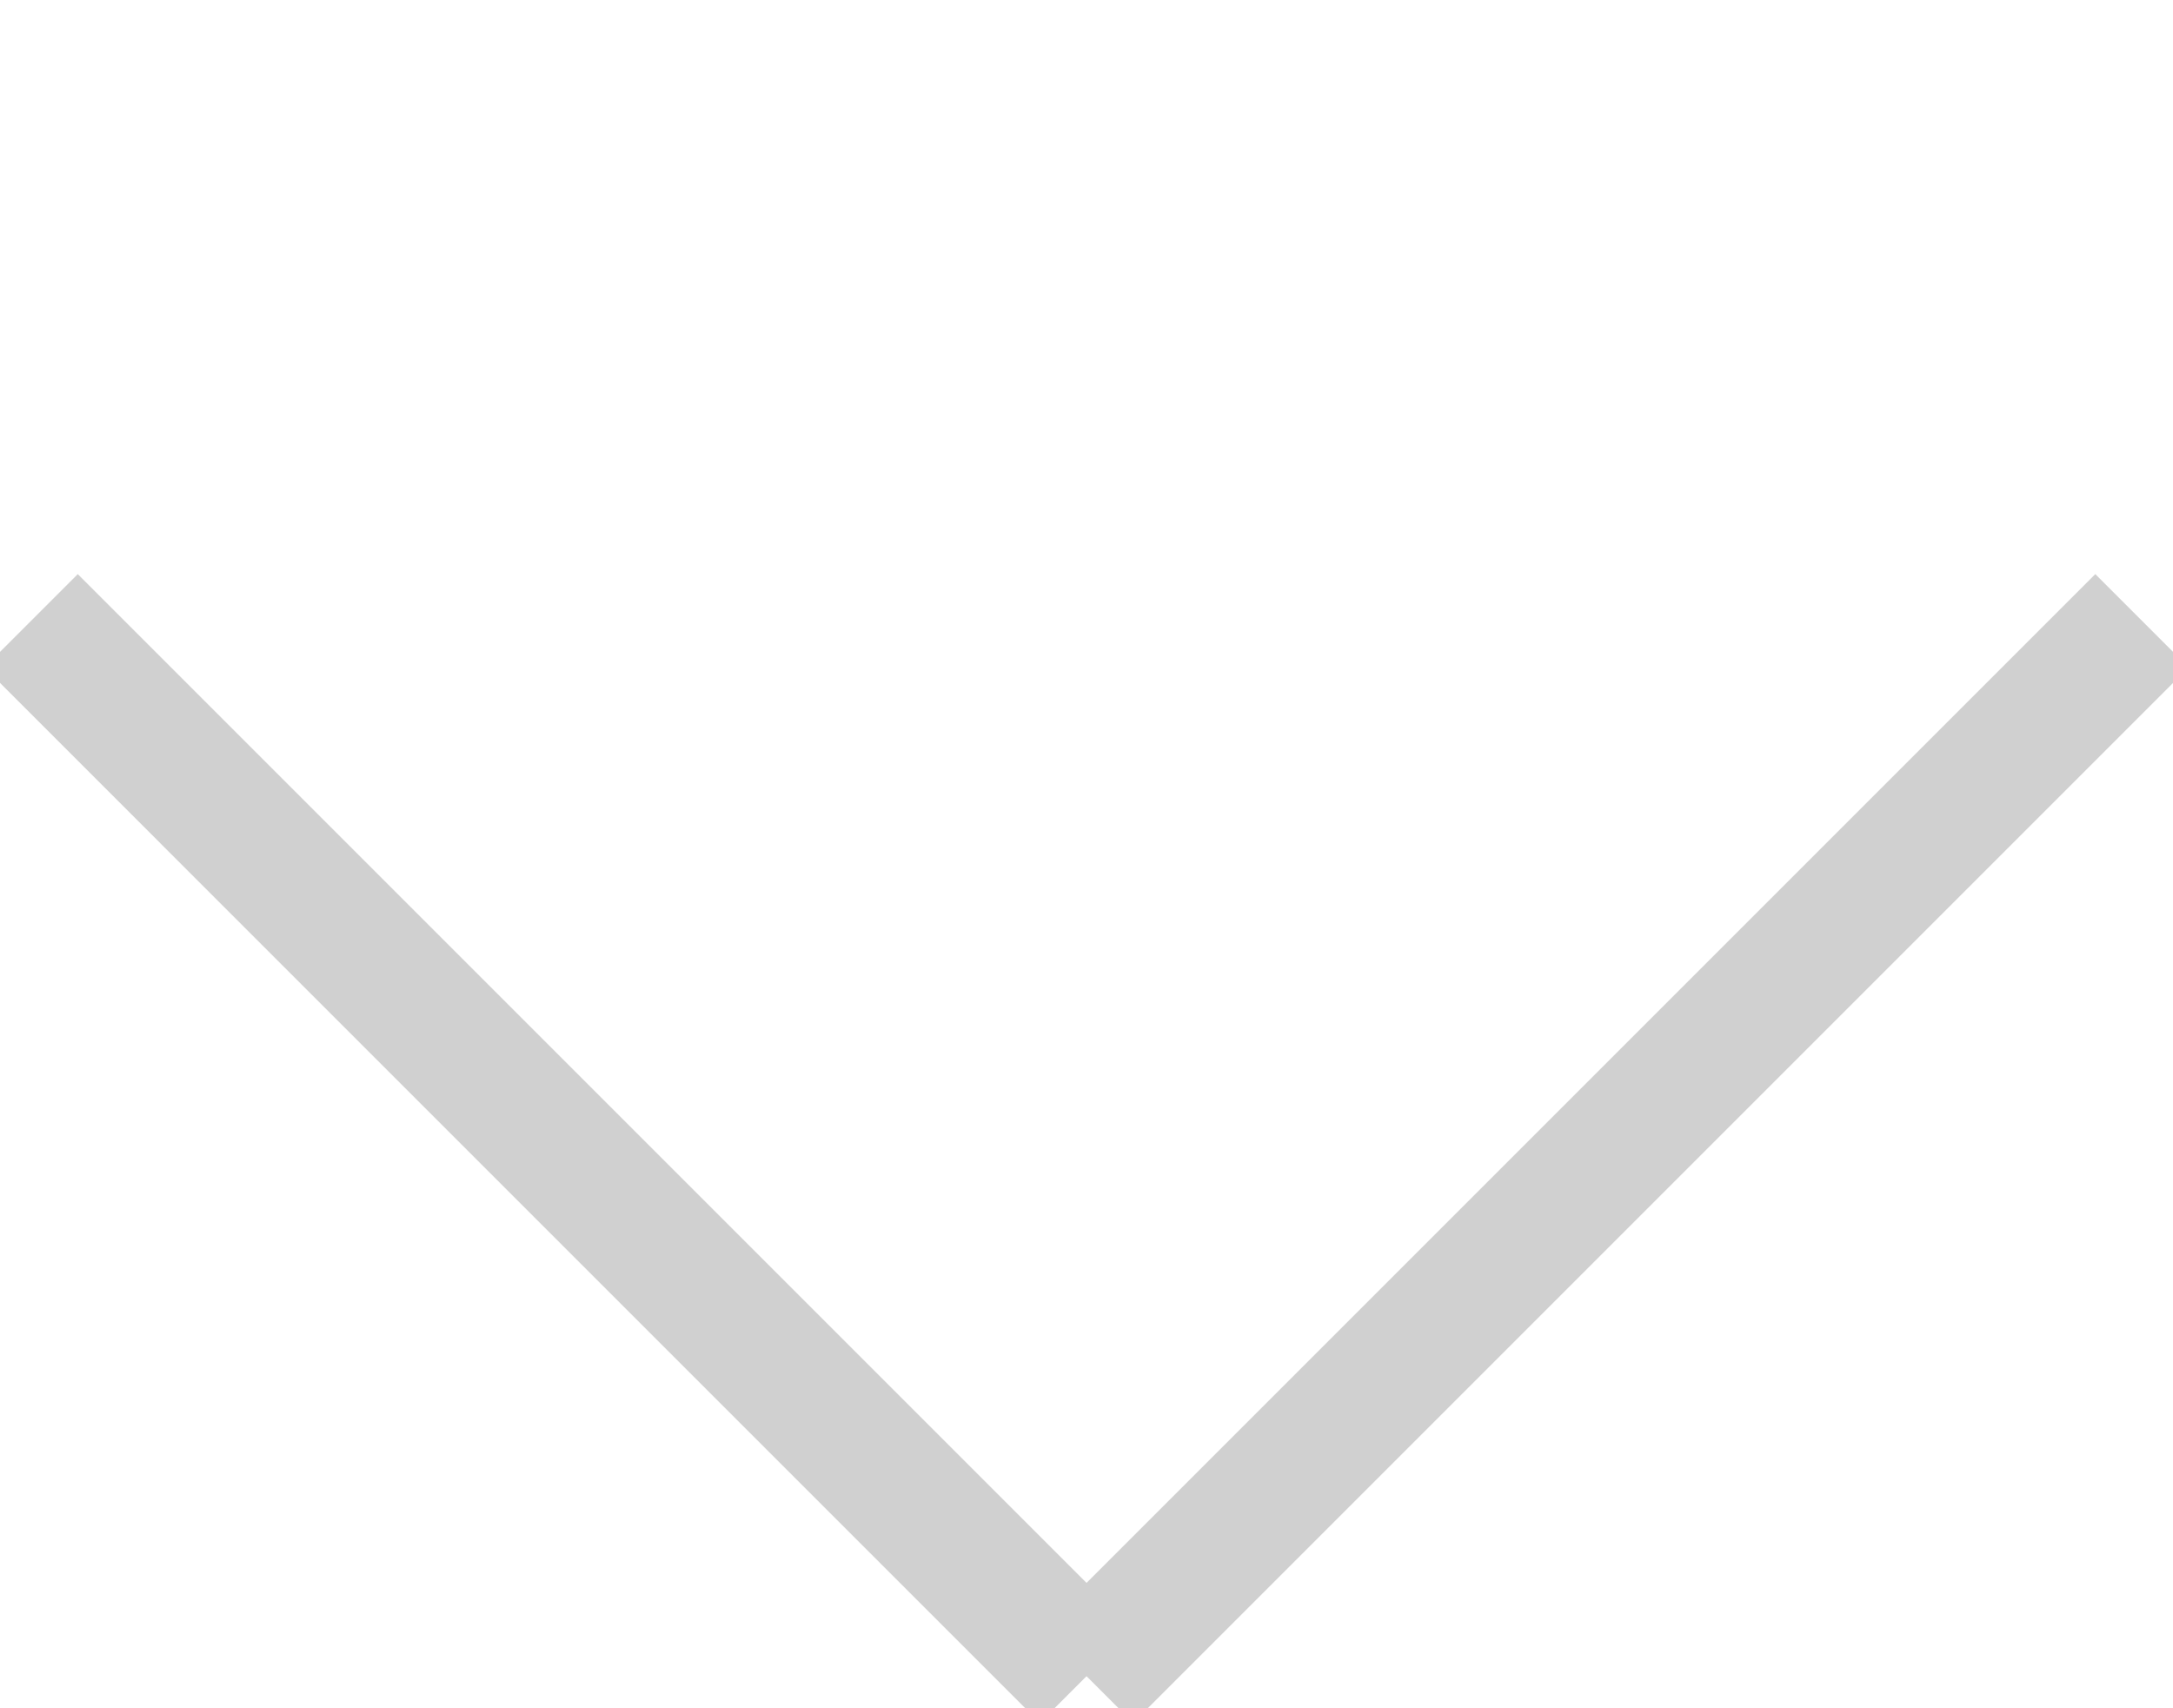
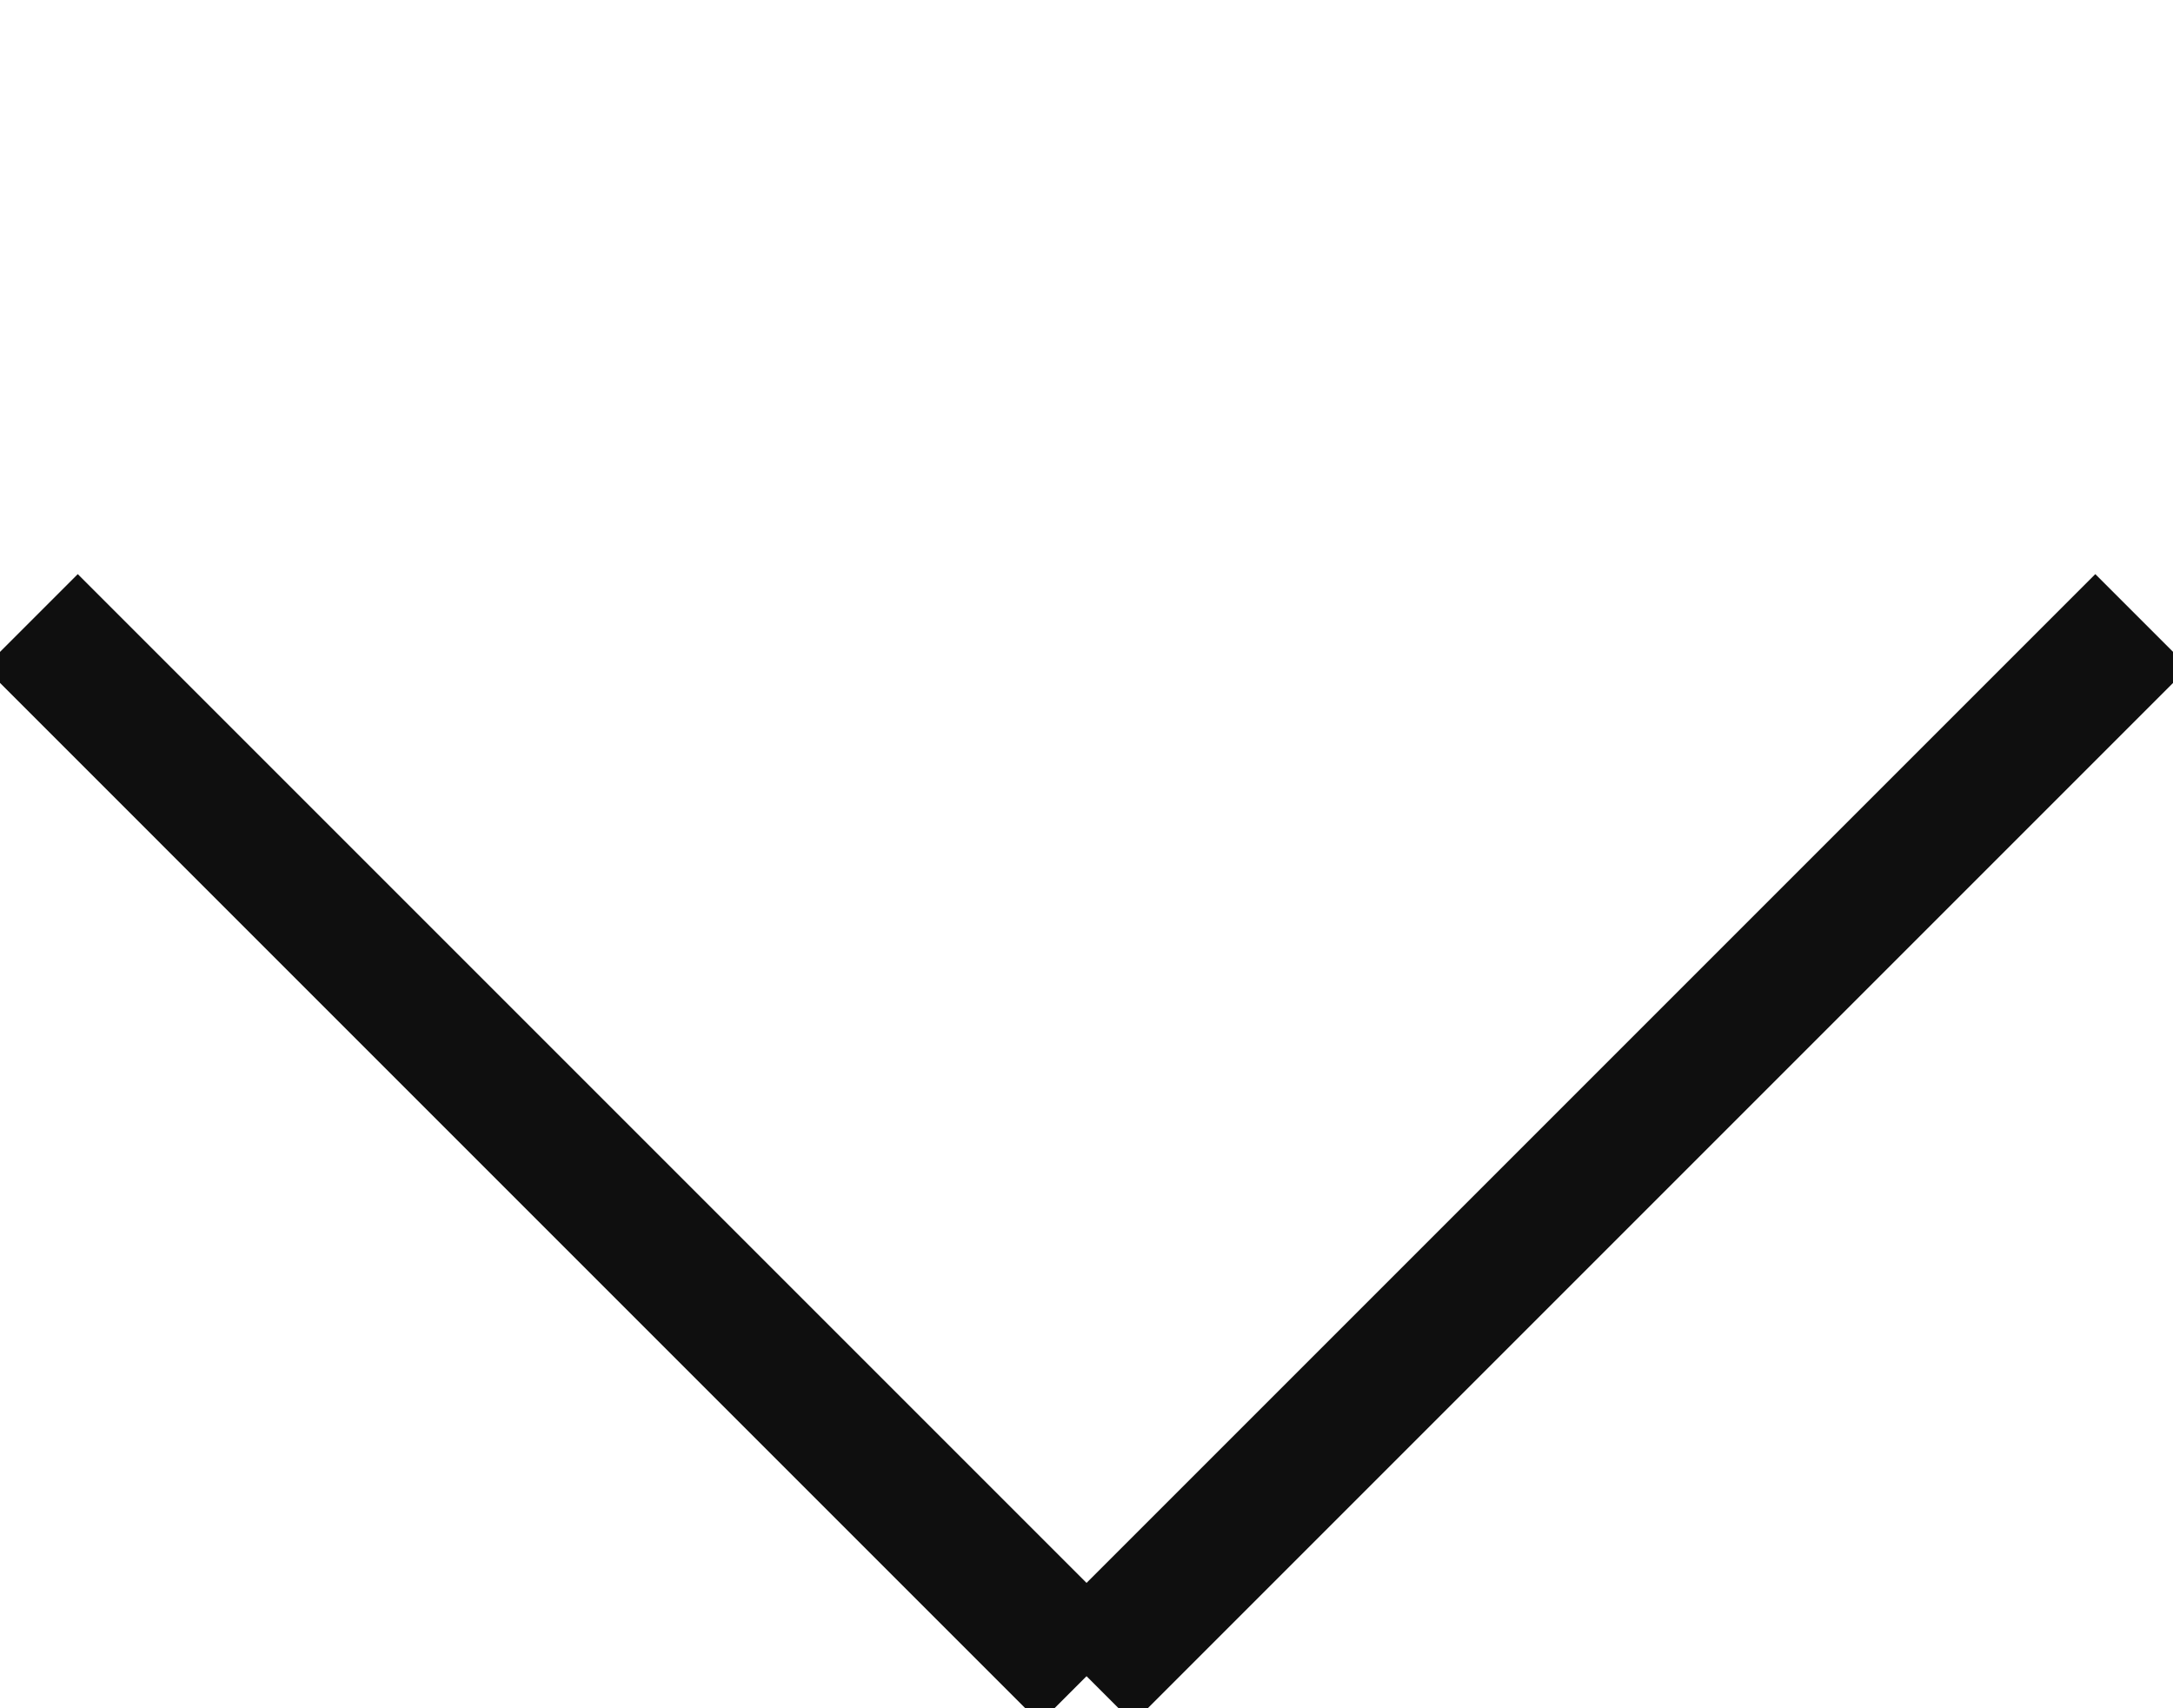
<svg xmlns="http://www.w3.org/2000/svg" zoomAndPan="disable" x="0px" y="0px" width="24.707px" height="19.411px" viewBox="35.646 38.942 24.707 19.411">
  <style type="text/css">
		line {
- 			stroke: #d0d0d0;
+ 			stroke: #0f0f0f;
			stroke-width: 1.5px;
		}
    </style>
  <line x1="60" y1="46" x2="48" y2="58" />
  <line x1="36" y1="46" x2="48" y2="58" />
</svg>
